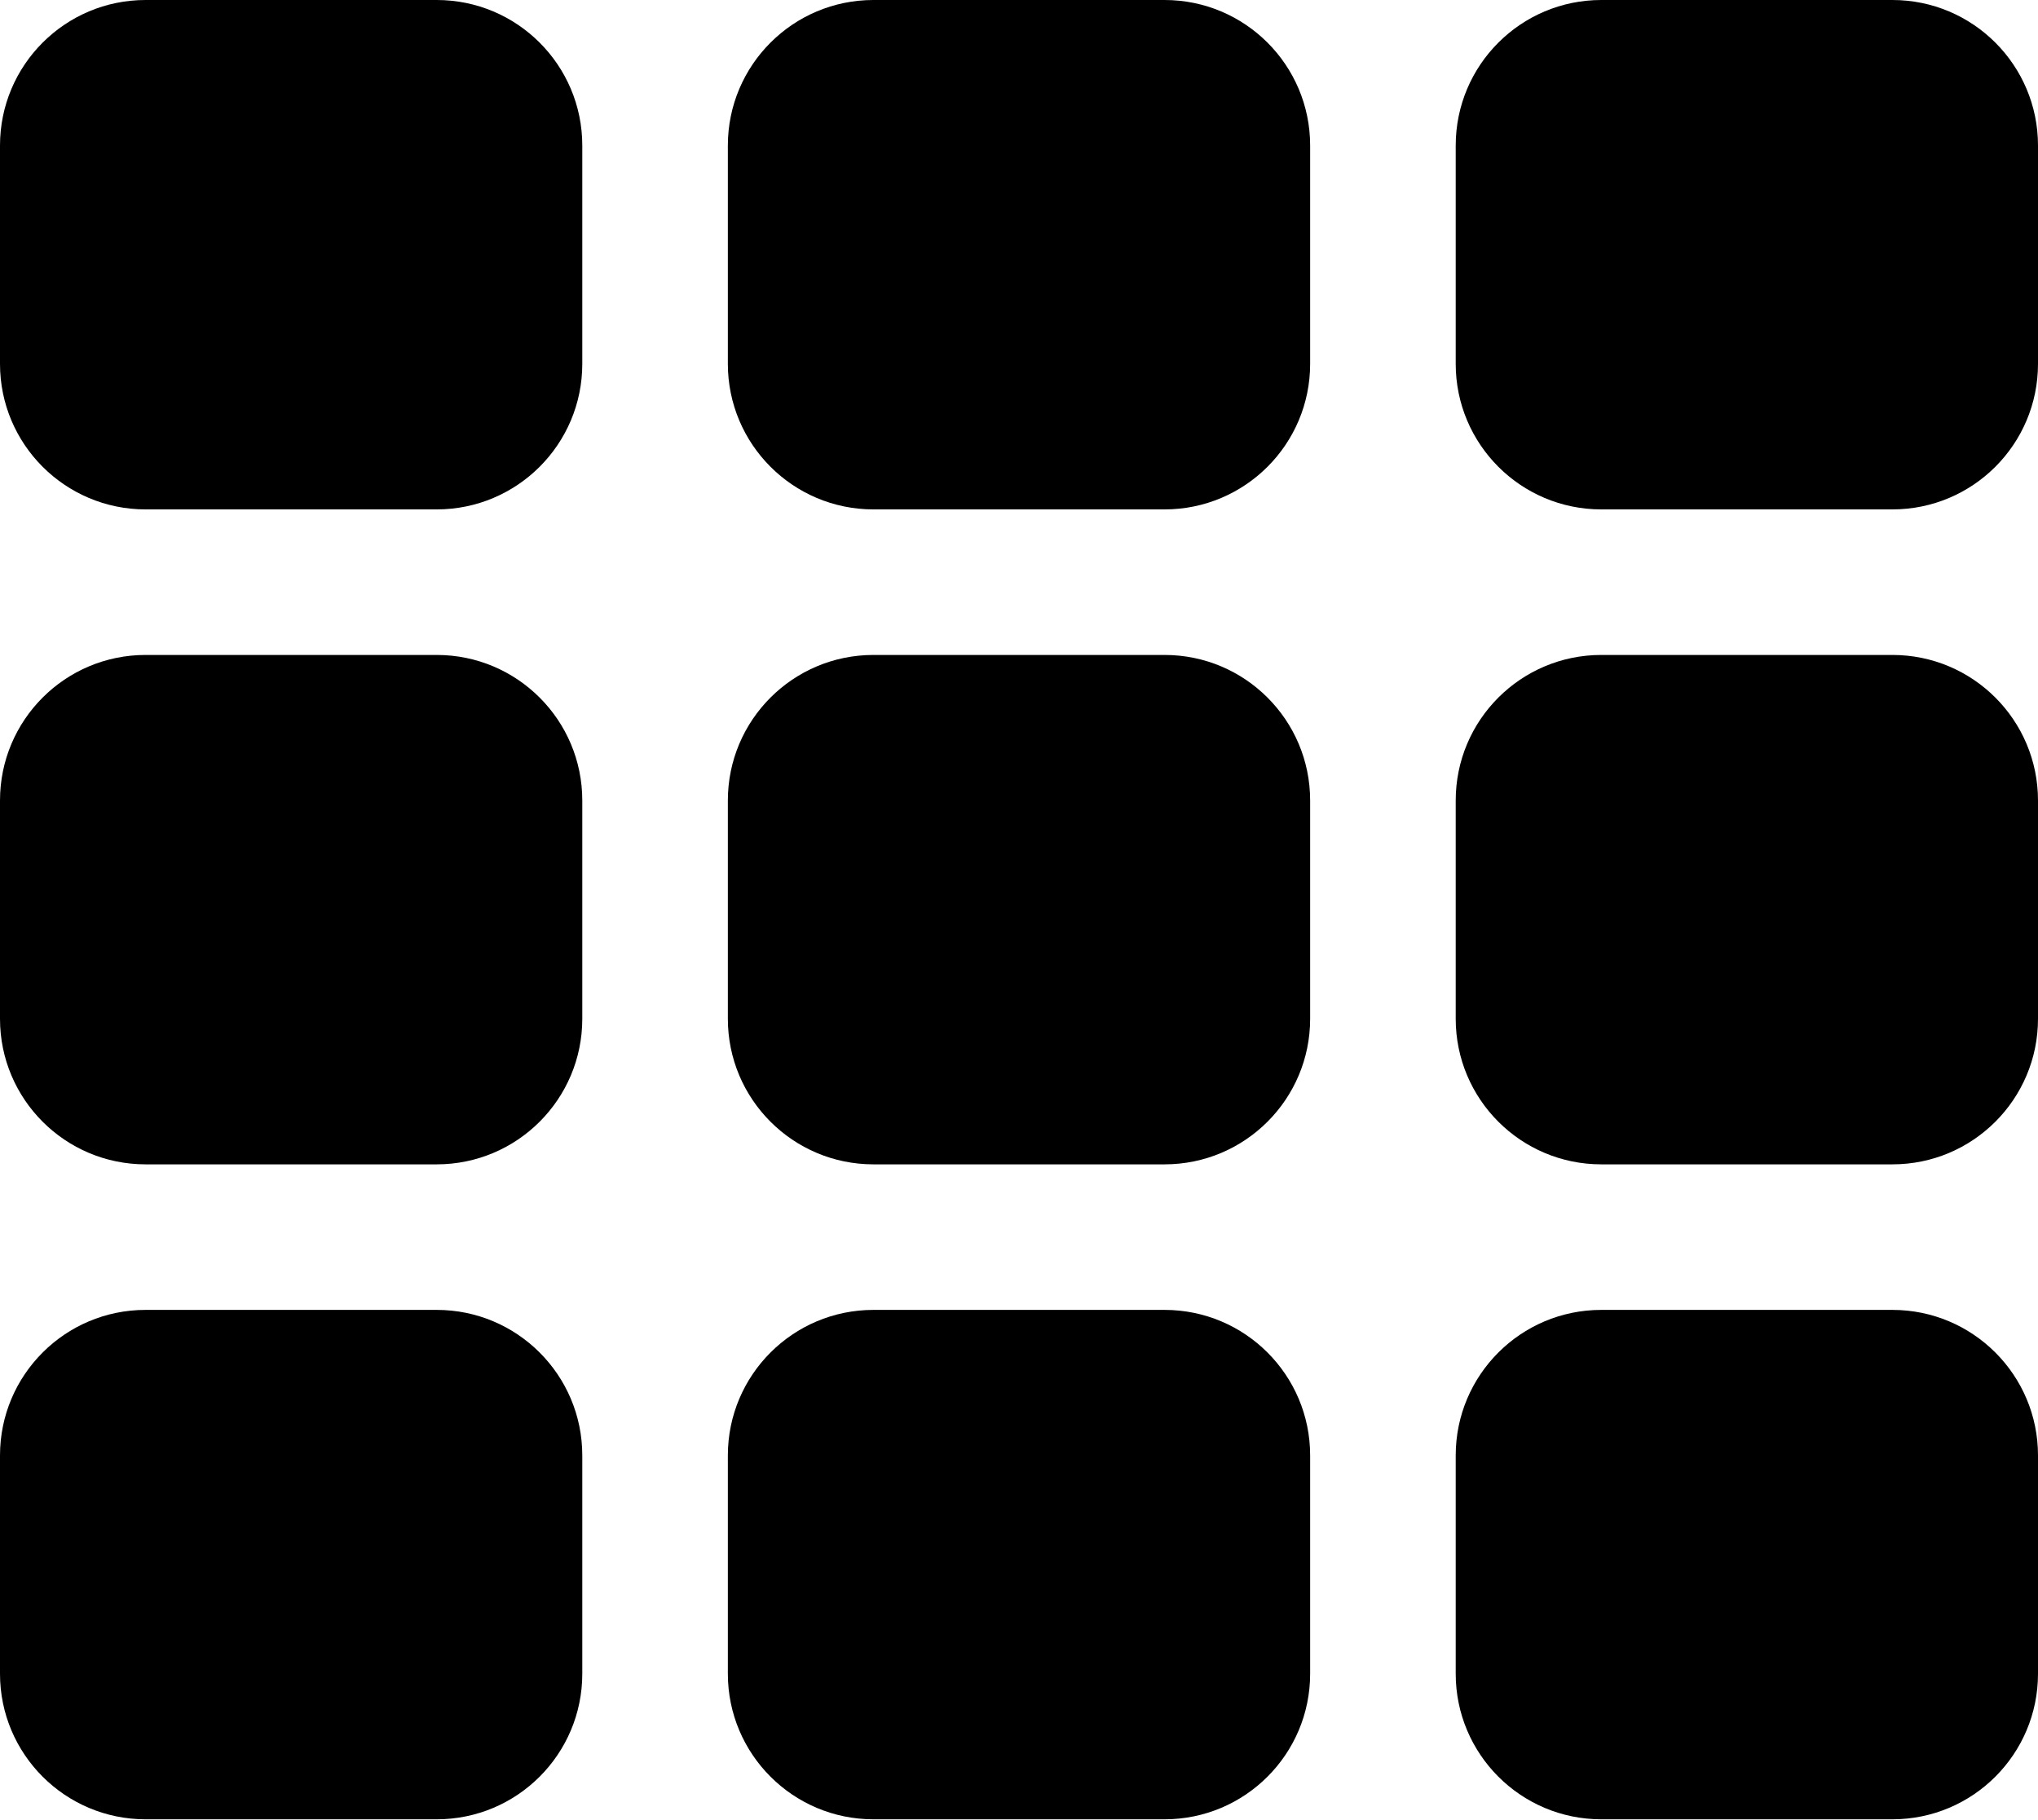
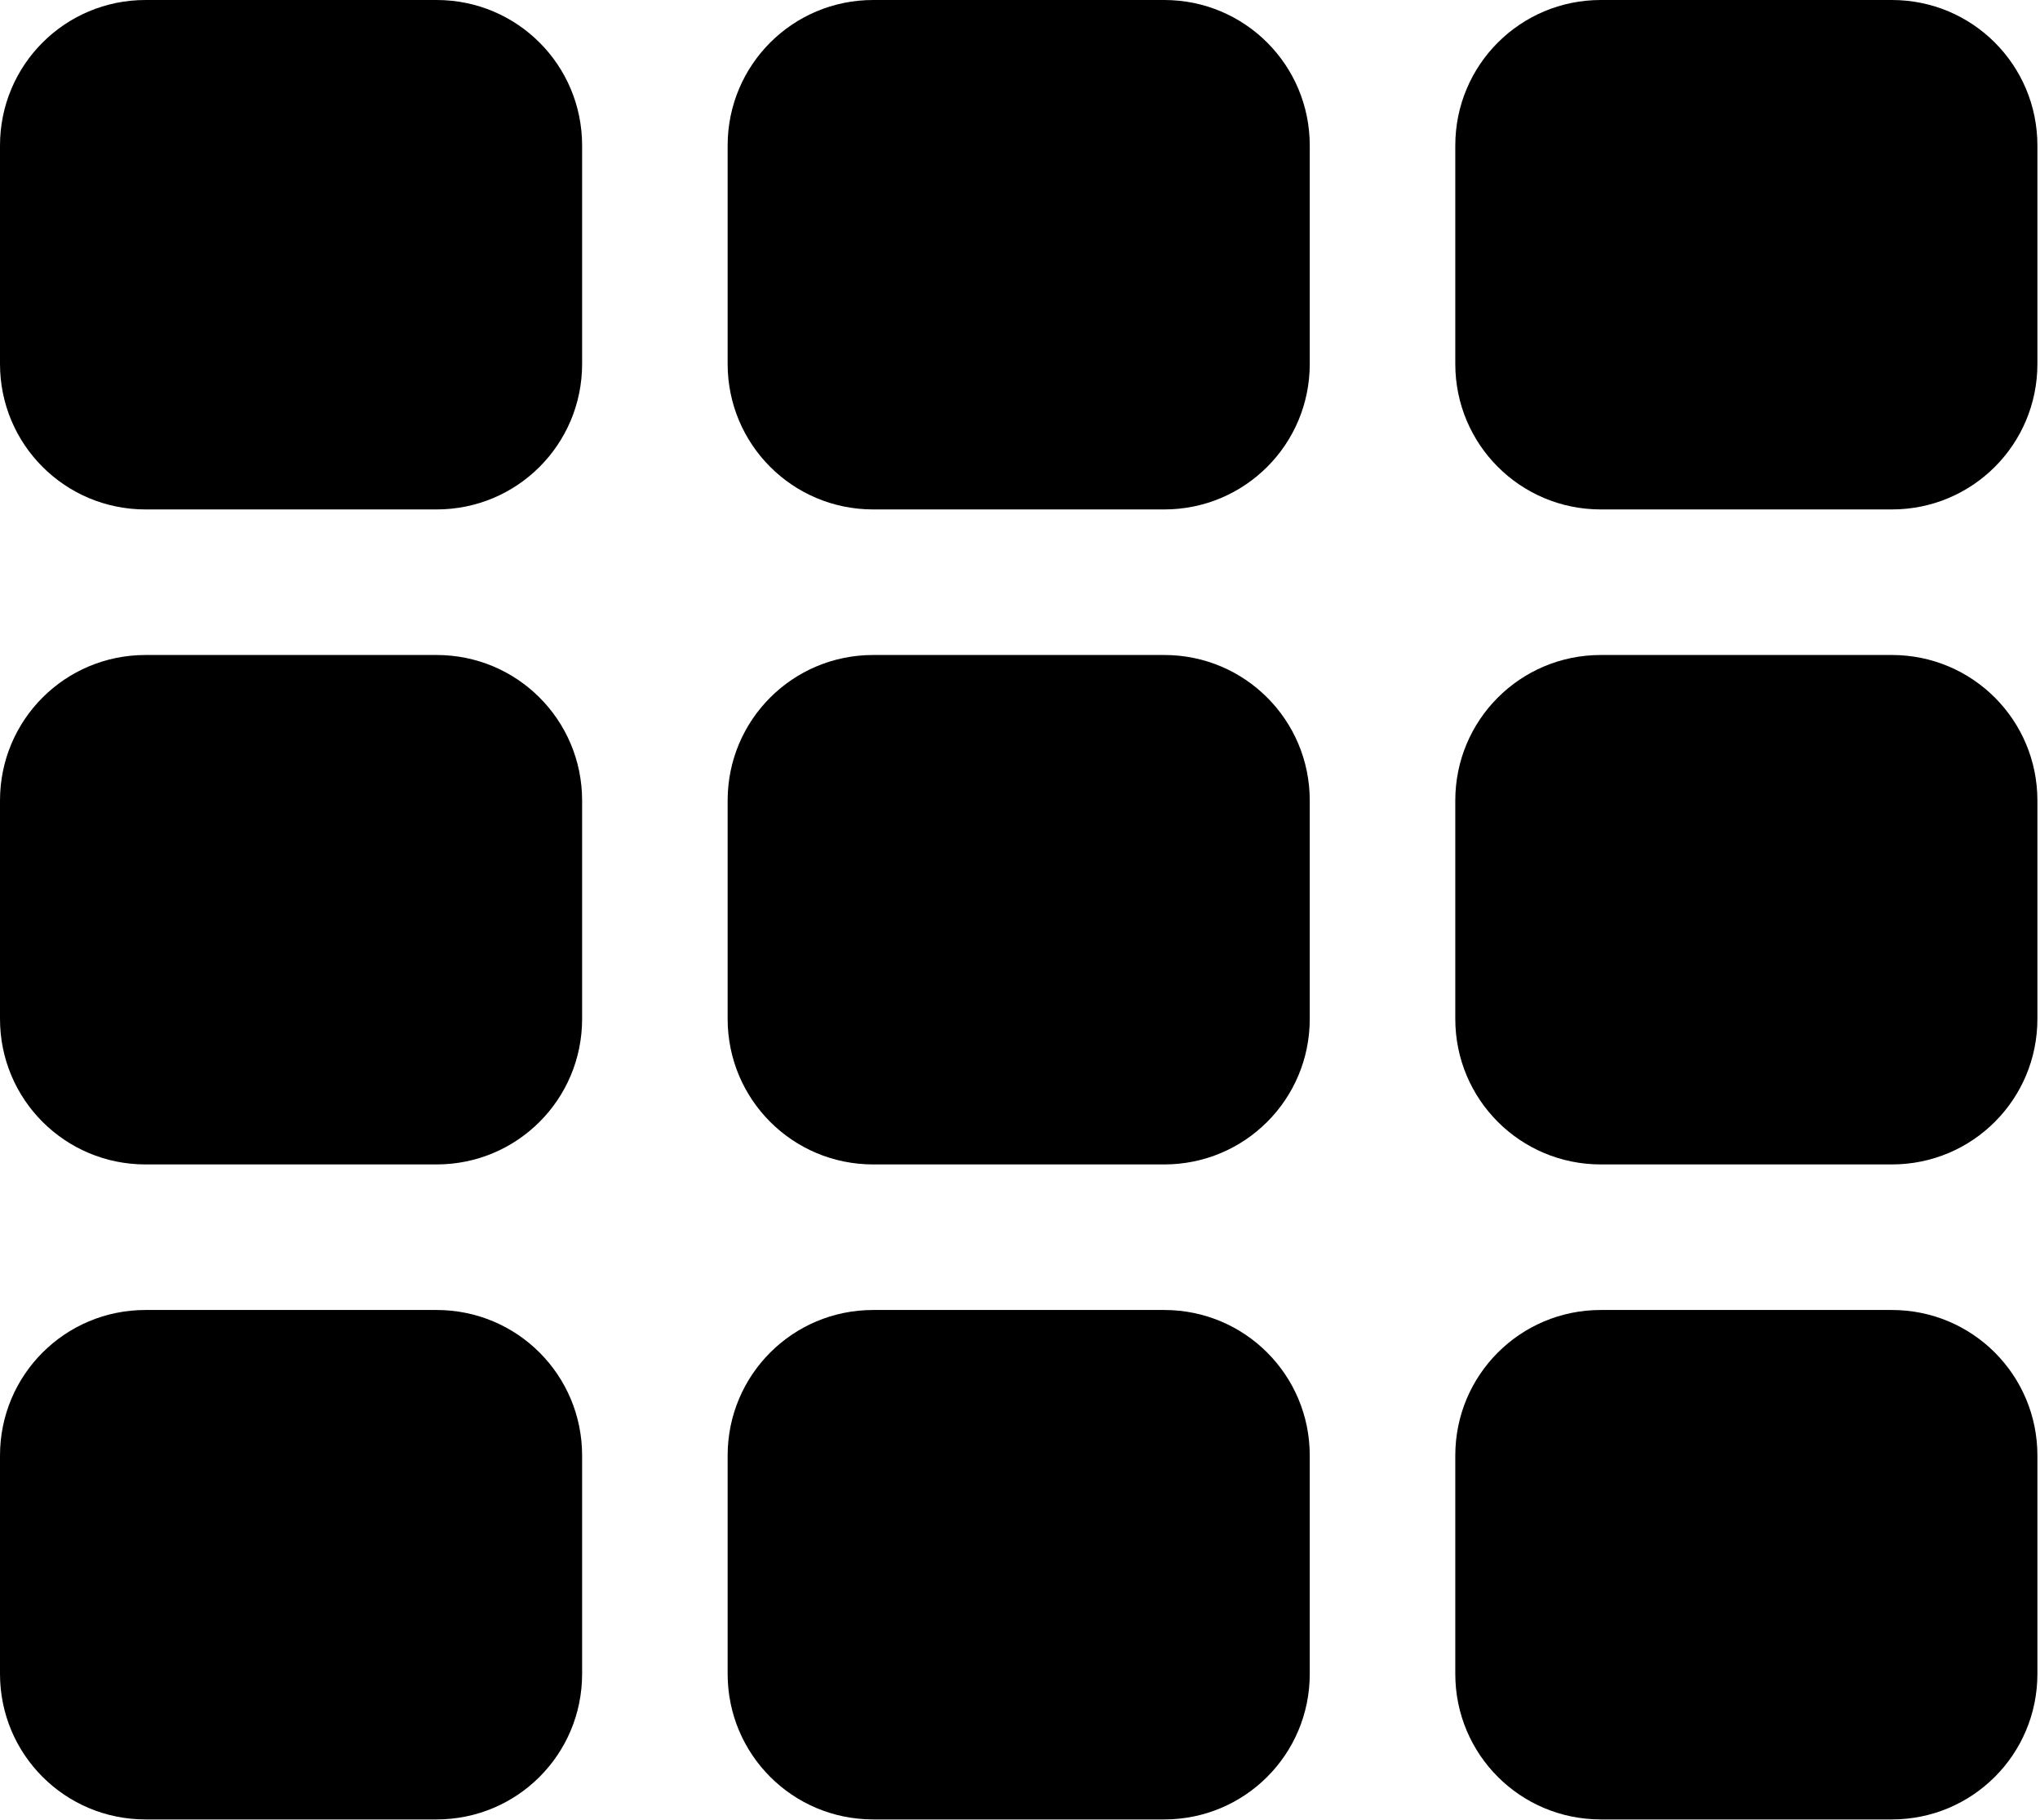
- <svg xmlns="http://www.w3.org/2000/svg" viewBox="0 0 140 125">
-   <path fill-rule="evenodd" d="M10 0h20a10 10 0 0 1 10 10v15a10 10 0 0 1-10 10H10A10 10 0 0 1 0 25V10A10 10 0 0 1 10 0zm50 0h20a10 10 0 0 1 10 10v15a10 10 0 0 1-10 10H60a10 10 0 0 1-10-10V10A10 10 0 0 1 60 0zm50 0h20a10 10 0 0 1 10 10v15a10 10 0 0 1-10 10h-20a10 10 0 0 1-10-10V10a10 10 0 0 1 10-10zM10 90h20a10 10 0 0 1 10 10v15a10 10 0 0 1-10 10H10a10 10 0 0 1-10-10v-15a10 10 0 0 1 10-10zm50 0h20a10 10 0 0 1 10 10v15a10 10 0 0 1-10 10H60a10 10 0 0 1-10-10v-15a10 10 0 0 1 10-10zm50 0h20a10 10 0 0 1 10 10v15a10 10 0 0 1-10 10h-20a10 10 0 0 1-10-10v-15a10 10 0 0 1 10-10zM10 45h20a10 10 0 0 1 10 10v15a10 10 0 0 1-10 10H10A10 10 0 0 1 0 70V55a10 10 0 0 1 10-10zm50 0h20a10 10 0 0 1 10 10v15a10 10 0 0 1-10 10H60a10 10 0 0 1-10-10V55a10 10 0 0 1 10-10zm50 0h20a10 10 0 0 1 10 10v15a10 10 0 0 1-10 10h-20a10 10 0 0 1-10-10V55a10 10 0 0 1 10-10z" />
+ <svg xmlns="http://www.w3.org/2000/svg" viewBox="0 0 157 140">
+   <path fill-rule="evenodd" d="M11.2 0h22.4c6.2 0 11.2 5 11.2 11.2V28c0 6.2-5 11.2-11.2 11.2H11.2C5 39.2 0 34.2 0 28V11.2C0 5 5 0 11.2 0zm56 0h22.4c6.2 0 11.2 5 11.2 11.2V28c0 6.2-5 11.2-11.2 11.2H67.2C61 39.2 56 34.2 56 28V11.2C56 5 61 0 67.2 0zm56 0h22.4c6.2 0 11.2 5 11.2 11.2V28c0 6.2-5 11.2-11.2 11.2h-22.4c-6.2 0-11.2-5-11.2-11.2V11.2C112 5 117 0 123.2 0zm-112 100.8h22.4c6.2 0 11.2 5 11.2 11.2v16.8c0 6.2-5 11.2-11.2 11.2H11.2C5 140 0 135 0 128.8V112c0-6.2 5-11.2 11.2-11.2zm56 0h22.4c6.2 0 11.2 5 11.2 11.2v16.8c0 6.2-5 11.2-11.2 11.2H67.2C61 140 56 135 56 128.8V112c0-6.2 5-11.2 11.2-11.2zm56 0h22.4c6.2 0 11.2 5 11.2 11.2v16.8c0 6.2-5 11.2-11.2 11.2h-22.4c-6.2 0-11.2-5-11.2-11.2V112c0-6.2 5-11.2 11.2-11.2zm-112-50.4h22.4c6.2 0 11.2 5 11.2 11.2v16.8c0 6.2-5 11.2-11.2 11.2H11.2C5 89.6 0 84.6 0 78.4V61.6c0-6.2 5-11.2 11.2-11.2zm56 0h22.4c6.2 0 11.2 5 11.2 11.2v16.8c0 6.2-5 11.2-11.2 11.2H67.2c-6.2 0-11.2-5-11.2-11.2V61.6c0-6.2 5-11.2 11.2-11.2zm56 0h22.4c6.2 0 11.2 5 11.2 11.2v16.8c0 6.2-5 11.2-11.2 11.2h-22.4c-6.2 0-11.2-5-11.2-11.2V61.6c0-6.2 5-11.2 11.2-11.2z" />
</svg>
